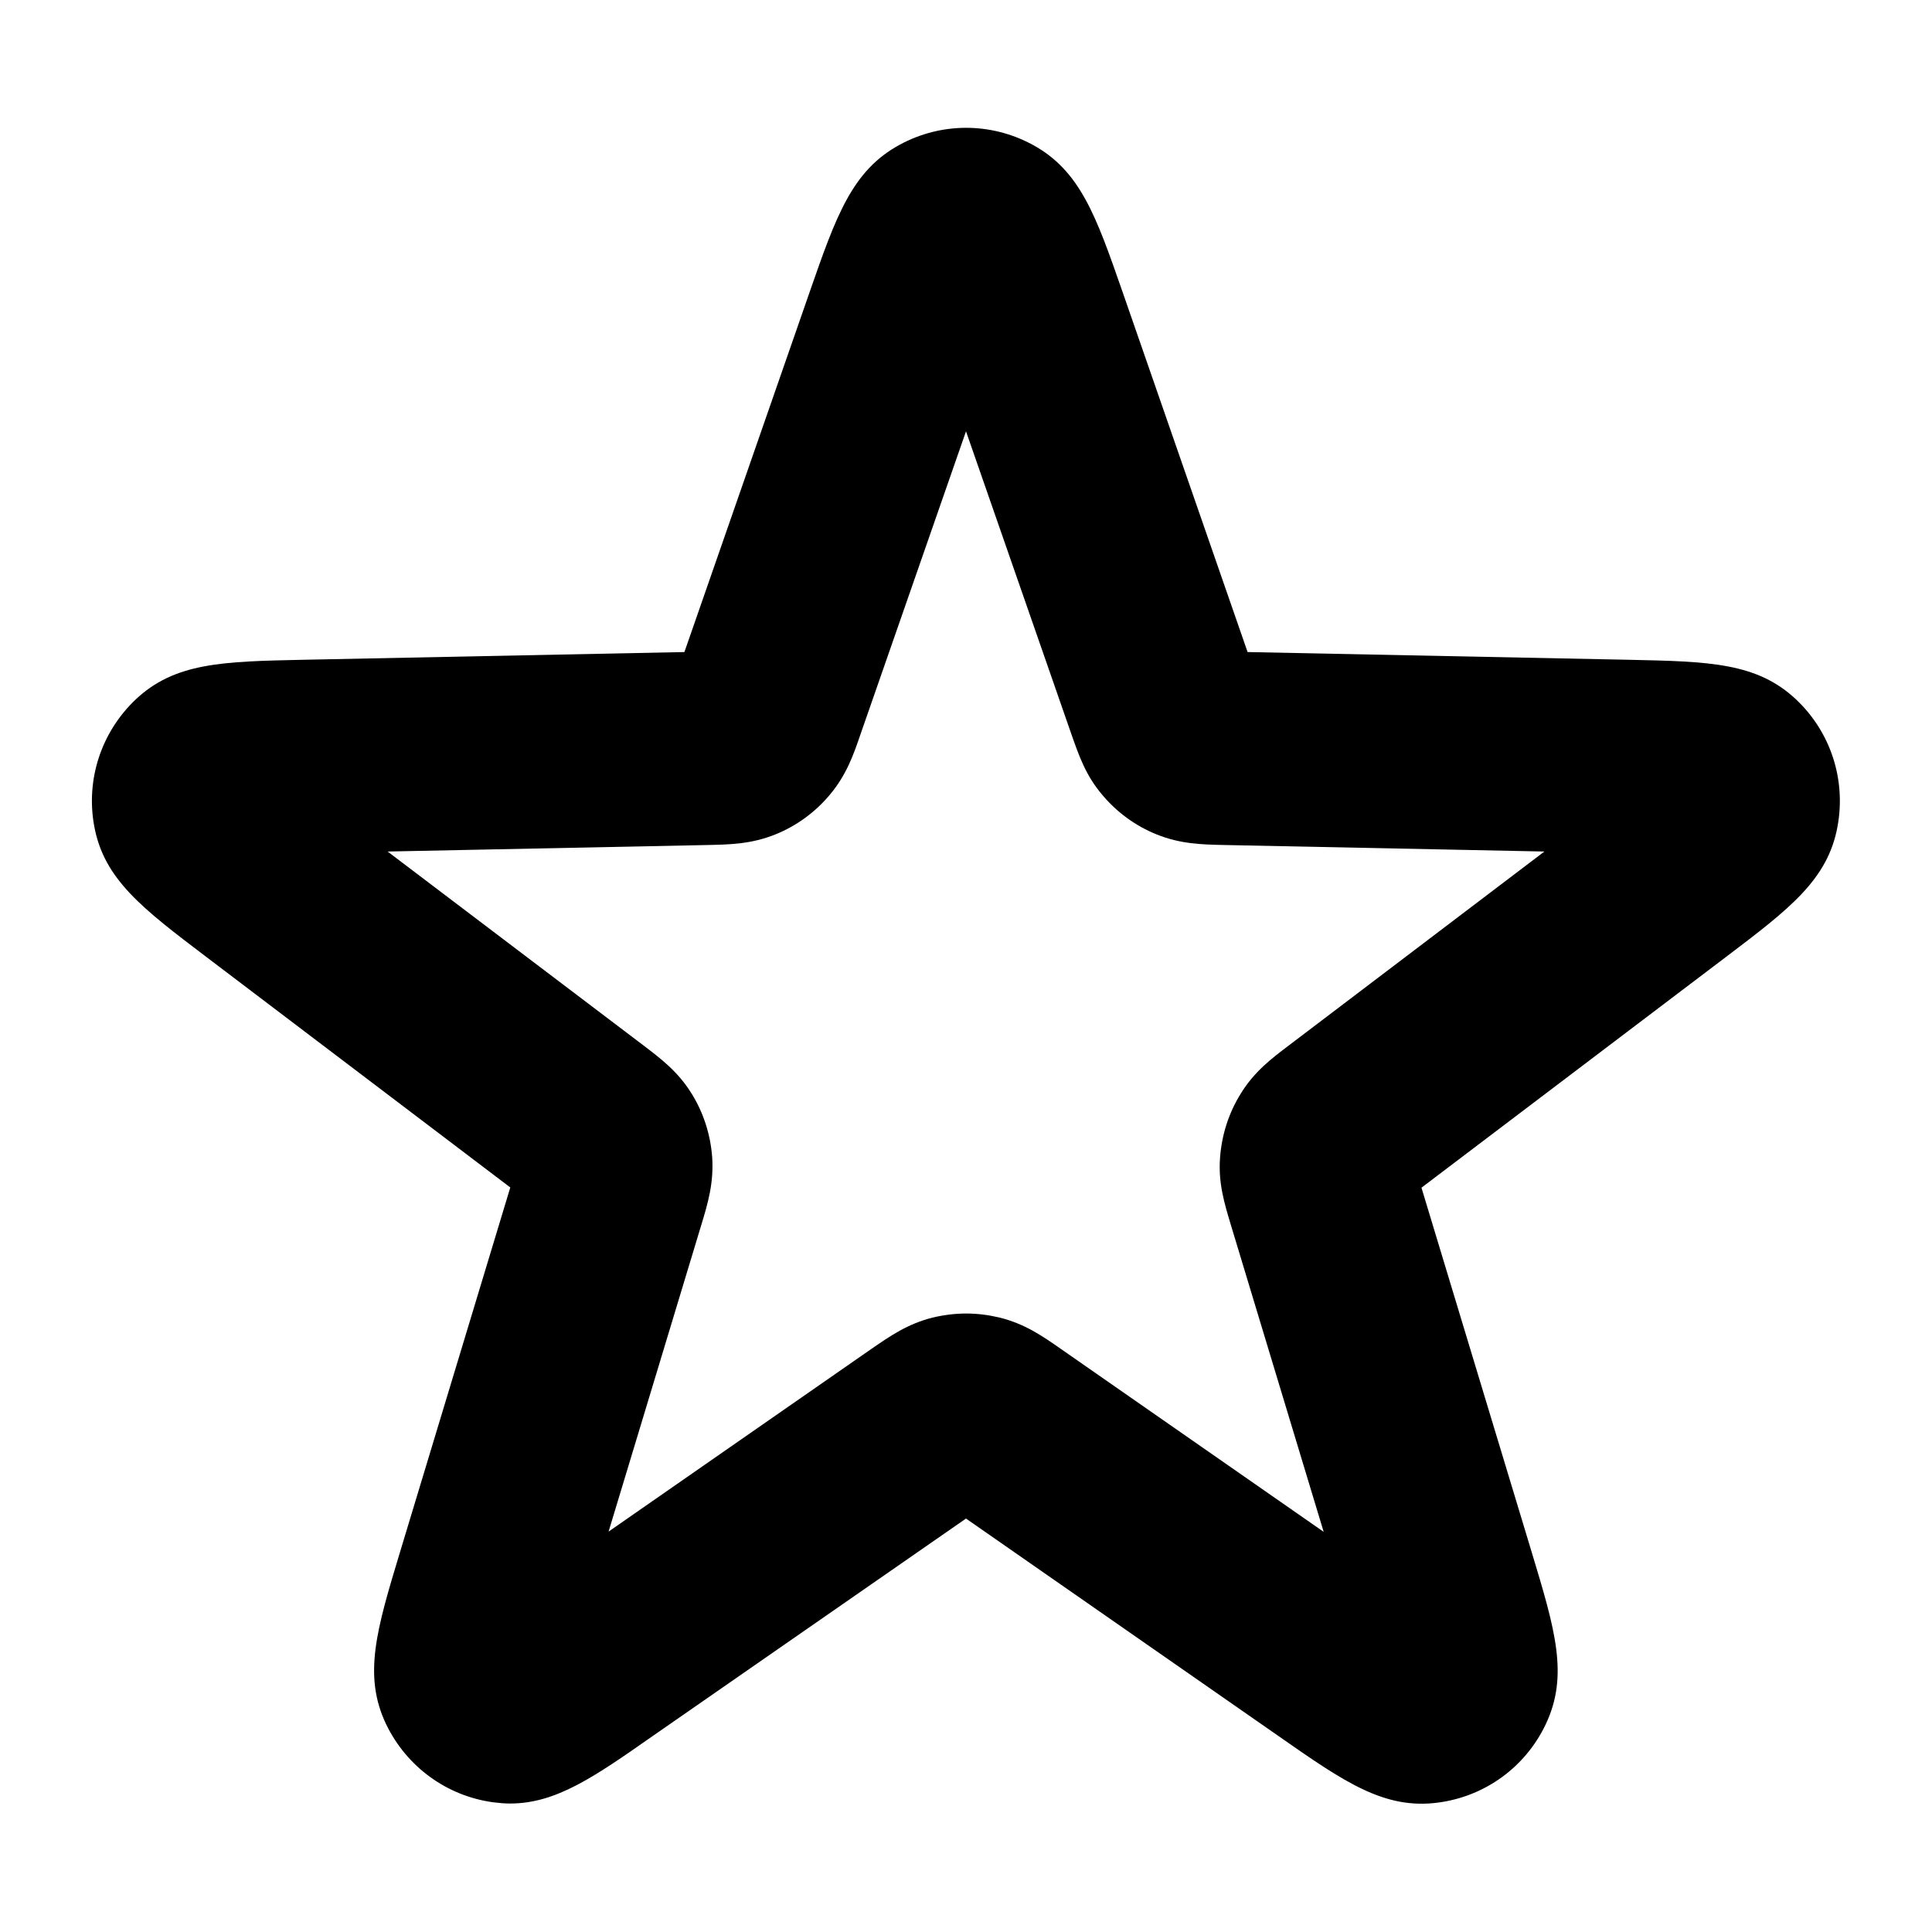
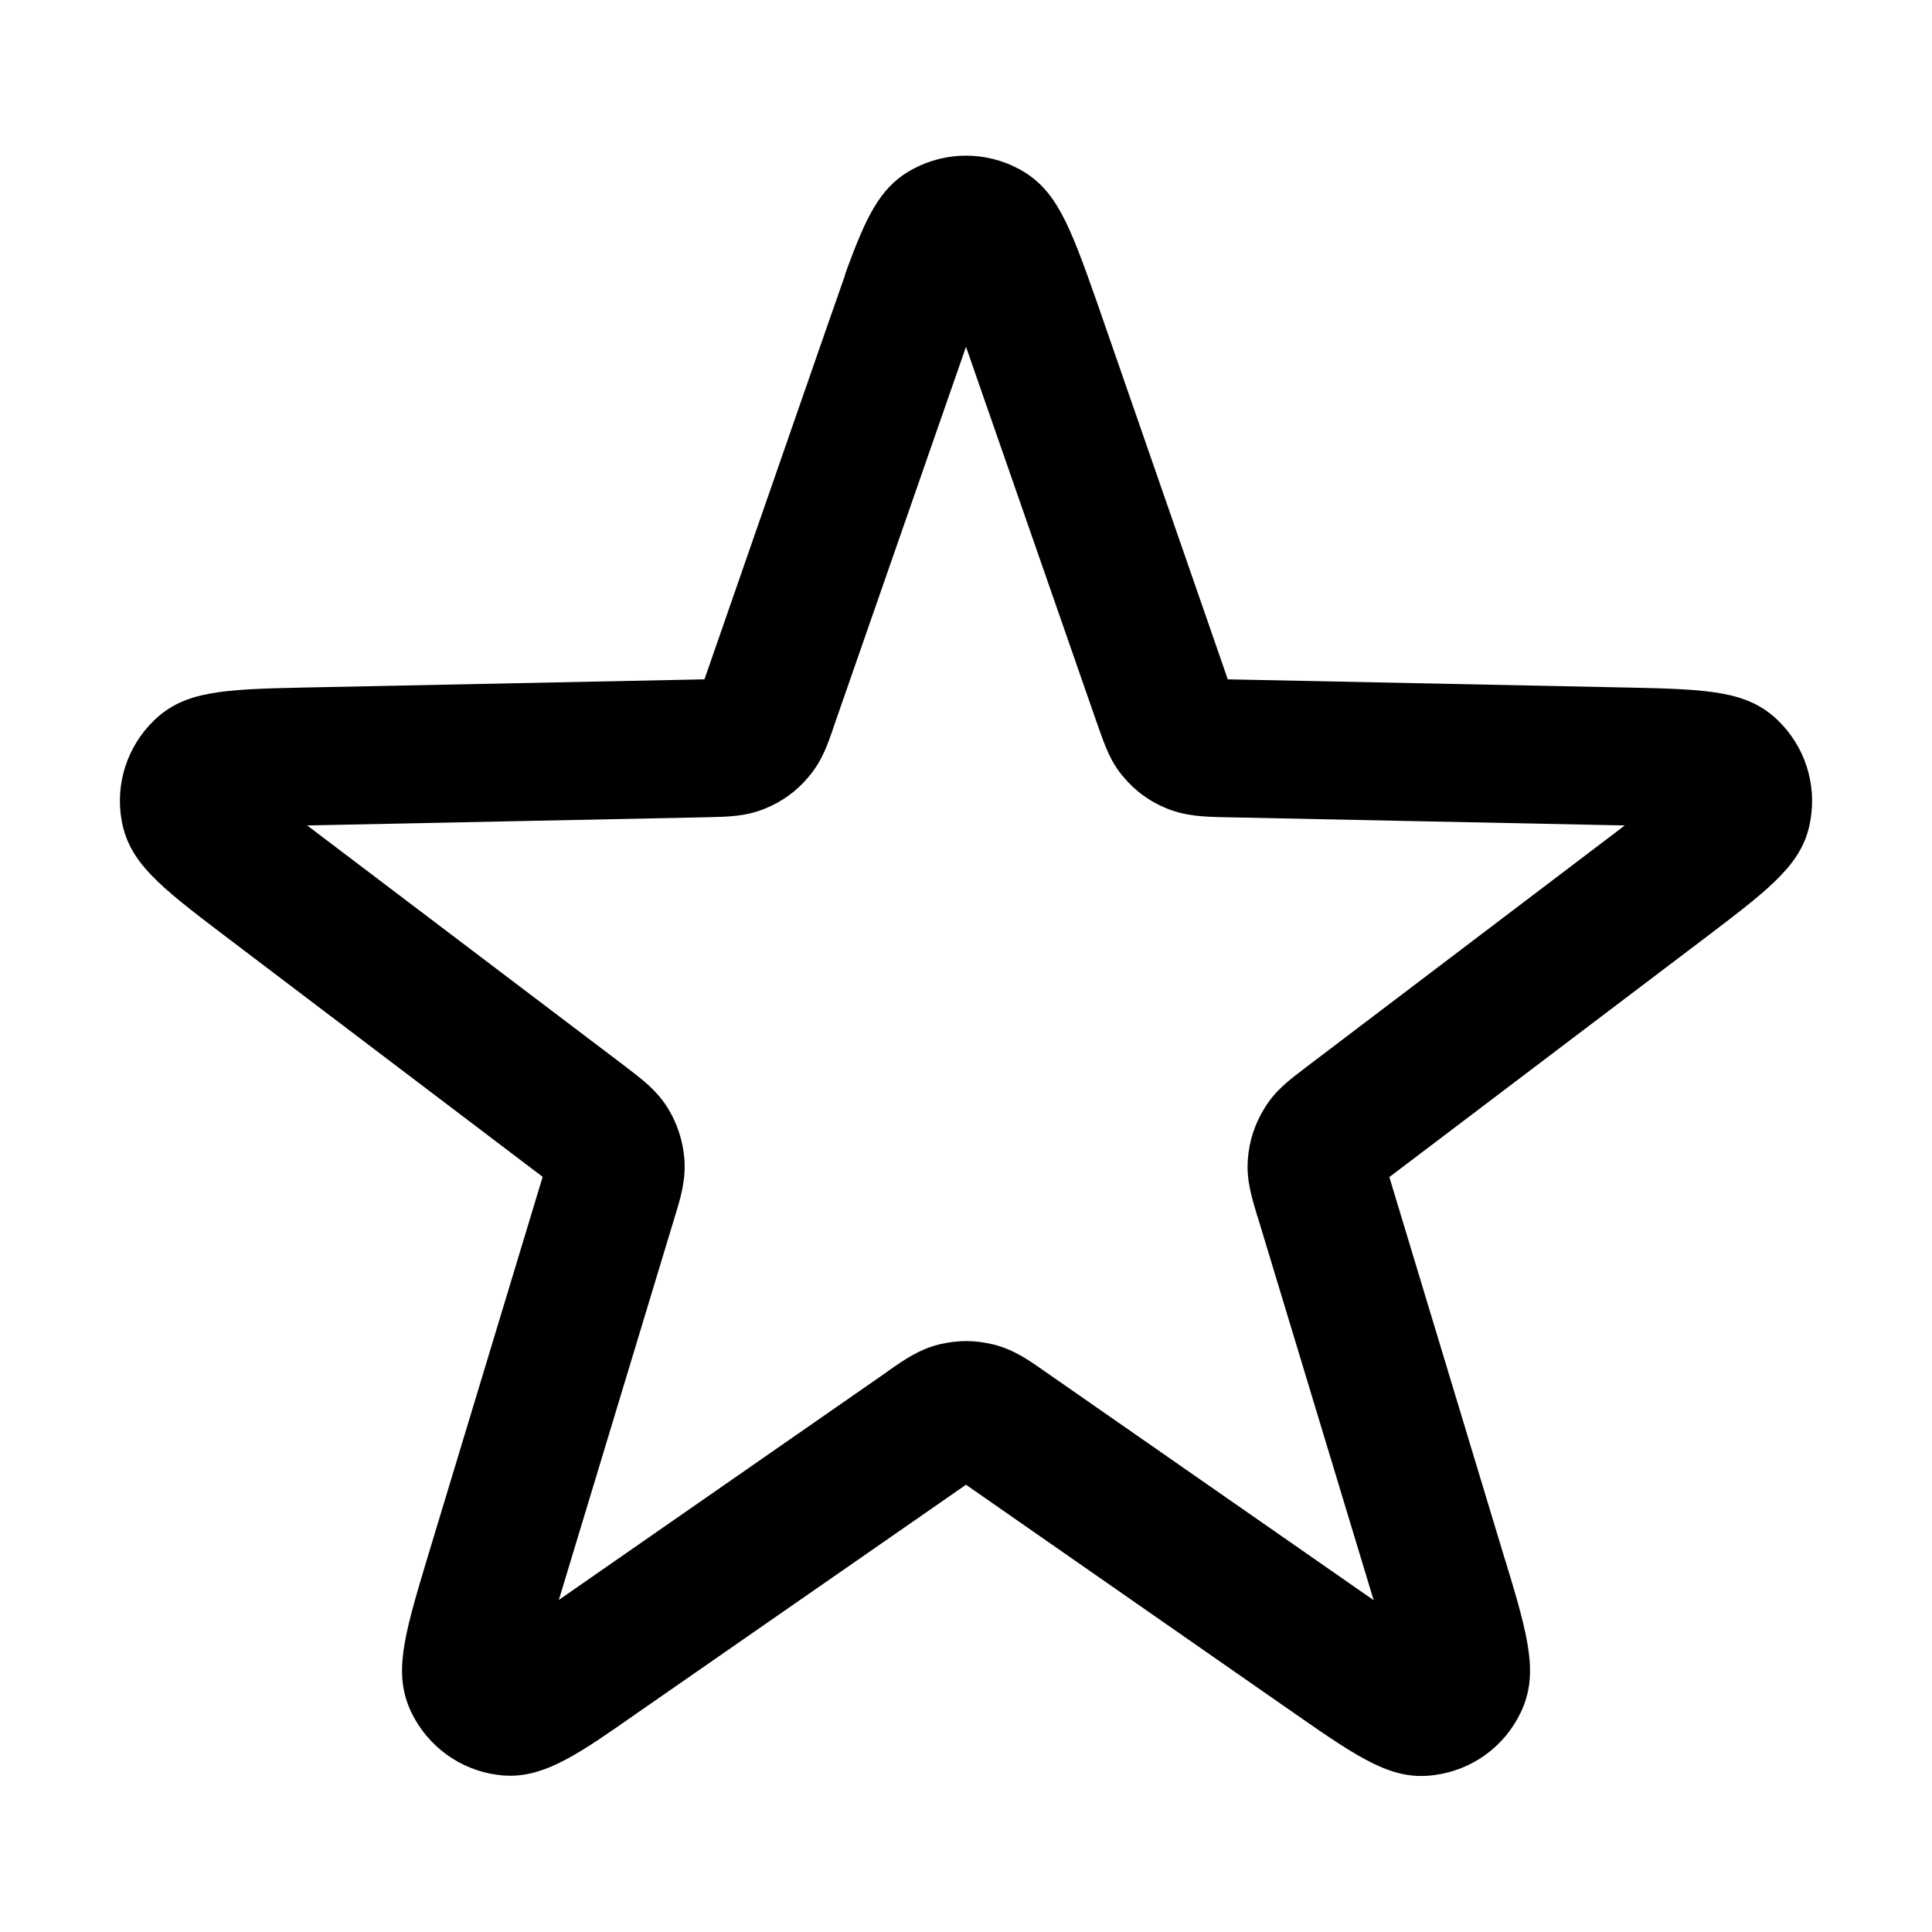
- <svg xmlns="http://www.w3.org/2000/svg" version="1.1" x="0px" y="0px" viewBox="0 0 800 800" style="enable-background:new 0 0 800 800;" xml:space="preserve">
-   <path d="M743.9,289.8c-16.3-15.5-36.3-15.9-69.5-16.6L516.6,270l-51.8-149.2c-10.9-31.3-17.5-50.2-37.3-60.9  c-17.2-9.3-37.7-9.3-54.9,0c-19.8,10.7-26.4,29.6-37.3,60.9l37.8,13.2l13,4.5c0,0,0,0,0,0l-13-4.5l-37.8-13.2L283.4,270l-157.9,3.2  c-33.2,0.7-53.2,1.1-69.5,16.6c-14.1,13.5-20.5,33-17,52.2c4,22.1,20,34.2,46.5,54.3l125.8,95.4l-45.7,151.1  c-9.6,31.8-15.4,50.9-5.7,71.2c8.5,17.6,25.1,29.7,44.4,32.3c2.4,0.3,4.7,0.5,6.9,0.5c19,0,34.7-10.9,59-27.9L400,628.8L529.6,719  c27.2,19,43.7,30.4,66,27.4c19.4-2.6,36-14.7,44.4-32.3c9.7-20.3,3.9-39.4-5.7-71.2l-45.7-151.1l125.9-95.4  c26.4-20,42.4-32.1,46.4-54.3C764.4,322.9,758.1,303.3,743.9,289.8z M533.8,432.8c-7.4,5.6-14.4,10.9-20,20c-5,8-7.9,17.1-8.6,26.5  c-0.8,10.6,1.8,19,4.5,28l38.4,127l-108.9-75.8c-7.6-5.3-14.8-10.3-25.2-12.9c-4.6-1.1-9.2-1.7-13.9-1.7c-4.7,0-9.4,0.6-14,1.7  c-10.3,2.6-17.5,7.6-25.2,12.9L252,634.2l38.4-127c2.7-8.9,5.2-17.3,4.5-28c-0.7-9.4-3.6-18.5-8.6-26.5c-5.6-9-12.6-14.3-20.1-20  l-105.7-80.1l132.6-2.7c9.3-0.2,18.1-0.4,28-4.4c8.7-3.5,16.5-9.2,22.5-16.4c6.9-8.2,9.8-16.5,12.8-25.3L400,178.6l43.6,125.3  c3.1,8.8,5.9,17.1,12.8,25.2c6,7.2,13.8,12.9,22.5,16.4c9.9,4,18.7,4.2,28,4.4l132.6,2.7L533.8,432.8z" />
+ <svg xmlns="http://www.w3.org/2000/svg" version="1.1" id="Capa_1" x="0px" y="0px" viewBox="0 0 800 800" style="enable-background:new 0 0 800 800;" xml:space="preserve">
+   <path d="M736,298.1L736,298.1c-12.5-11.9-28-12.7-61.7-13.4l-0.1,0l-165.8-3.4l-54.4-156.8C442.8,92.7,437.3,78.3,422,70  c-13.8-7.4-30.2-7.4-44,0c-12.3,6.6-18.2,17.2-25.9,37.7l0,0l0,0c-0.7,1.9-1.5,3.9-2.2,6l0.1,0l0,0l-7.6,21.7l0,0l-50.7,145.9  l-166,3.4c-33.7,0.7-49.2,1.5-61.7,13.4c-11.3,10.8-16.4,26.5-13.6,41.8c3.1,17,15.1,26.7,42,47.1l132.3,100.3l-48.1,159  c-9.7,32.2-13.7,47.1-6.3,62.7c6.8,14.1,20.1,23.8,35.5,25.9c2.2,0.3,3.9,0.4,5.4,0.4c15.5,0,29.4-9.7,52.4-25.8L400,614.8  l136.2,94.8c27.7,19.3,40.6,27.8,57.9,25.4c15.5-2.1,28.8-11.7,35.6-25.9c7.4-15.6,3.5-30.5-6.3-62.7l-0.1-0.2l-48-158.8  l132.4-100.3c26.9-20.4,38.9-30.1,41.9-47.1C752.4,324.6,747.3,308.9,736,298.1z M540.7,442c-7.1,5.4-12.7,9.6-17.1,16.9  c-4,6.4-6.4,13.7-6.9,21.3c-0.6,8.3,1.4,14.9,3.9,23.3l0.2,0.5l48,158.6l-136.1-94.7c-7-4.9-13-9.1-21.4-11.2  c-3.9-0.9-7.5-1.4-11.2-1.4c-3.6,0-7.4,0.5-11.3,1.4c-8.2,2.1-13.9,6-21.2,11.1l-0.2,0.2l-136,94.5l48-158.6  c2.5-8.1,4.6-15.2,4-23.9c-0.6-7.6-3-14.9-6.9-21.2c-4.5-7.2-10.1-11.5-17.2-16.9l-0.1-0.1L127.2,341.8l165.7-3.4  c8.6-0.2,16-0.3,23.9-3.6c7-2.8,13.2-7.3,18-13.1c5.7-6.7,8-13.6,10.7-21.6L400,143.6l54.7,157.2c2.9,8.1,5.1,14.6,10.4,20.8  l0.1,0.1c4.8,5.8,11,10.3,18,13.1c8,3.2,15.4,3.4,24,3.6l165.6,3.4L540.7,442z" />
</svg>
